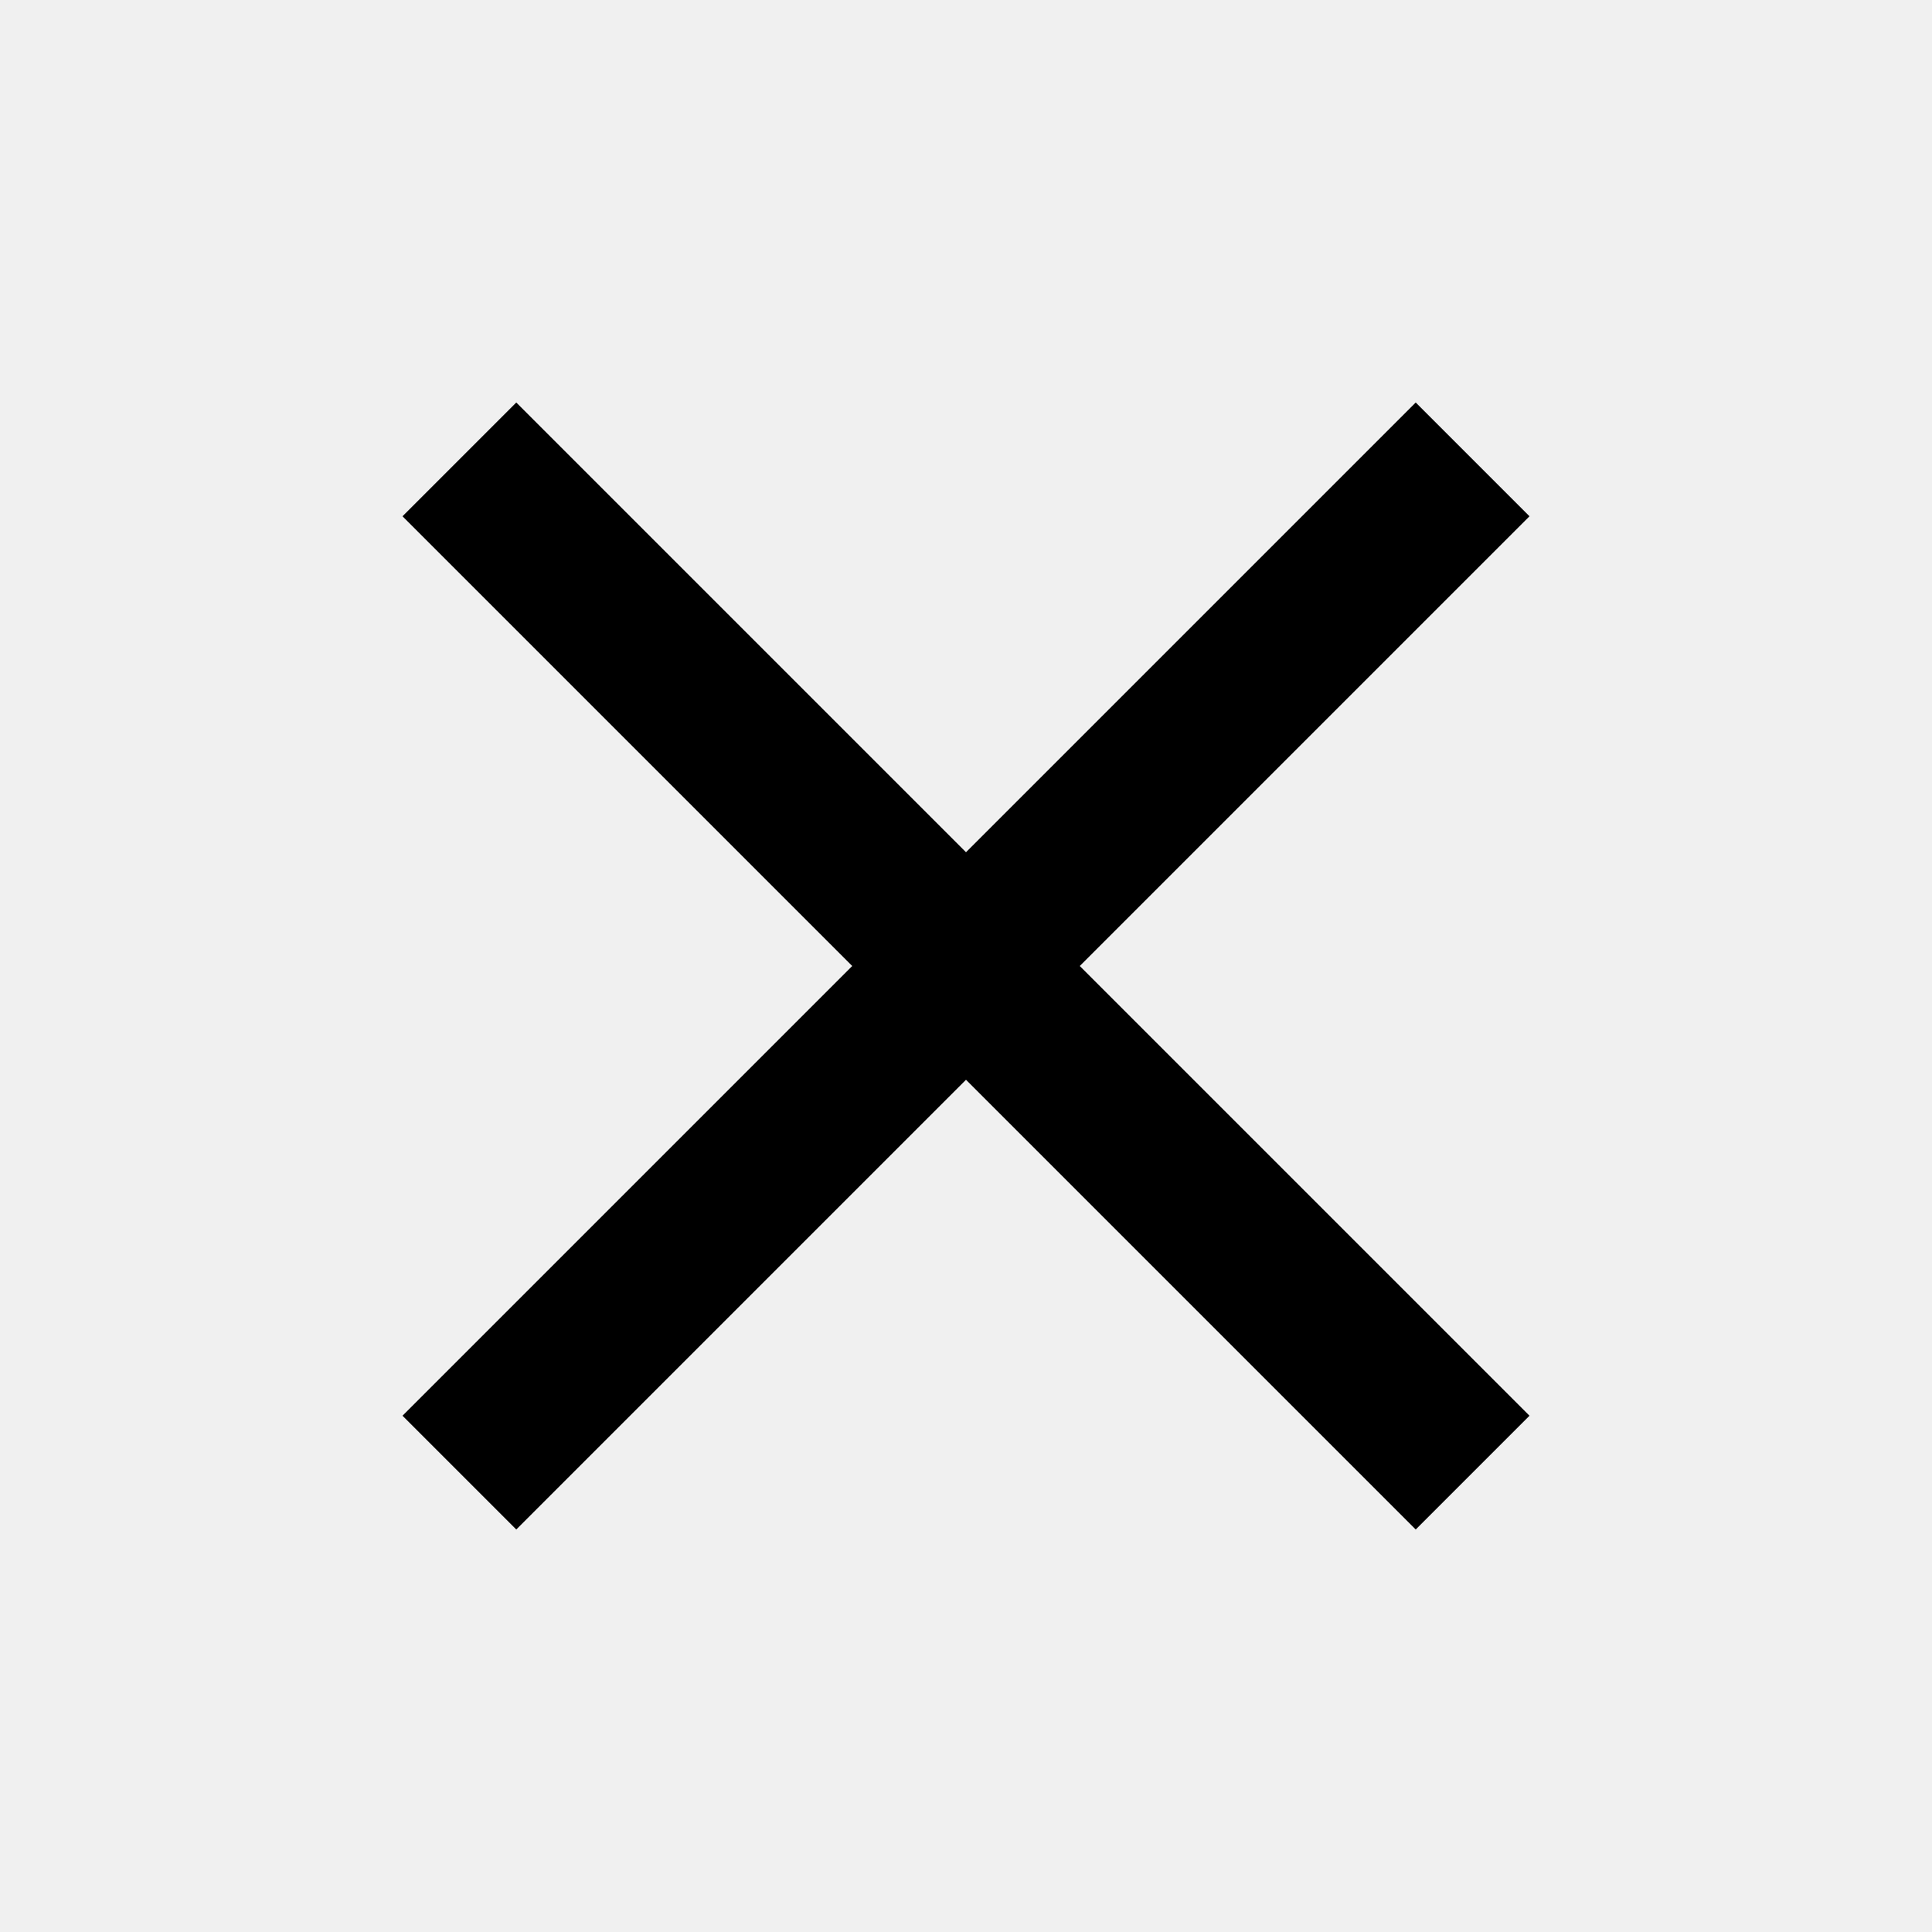
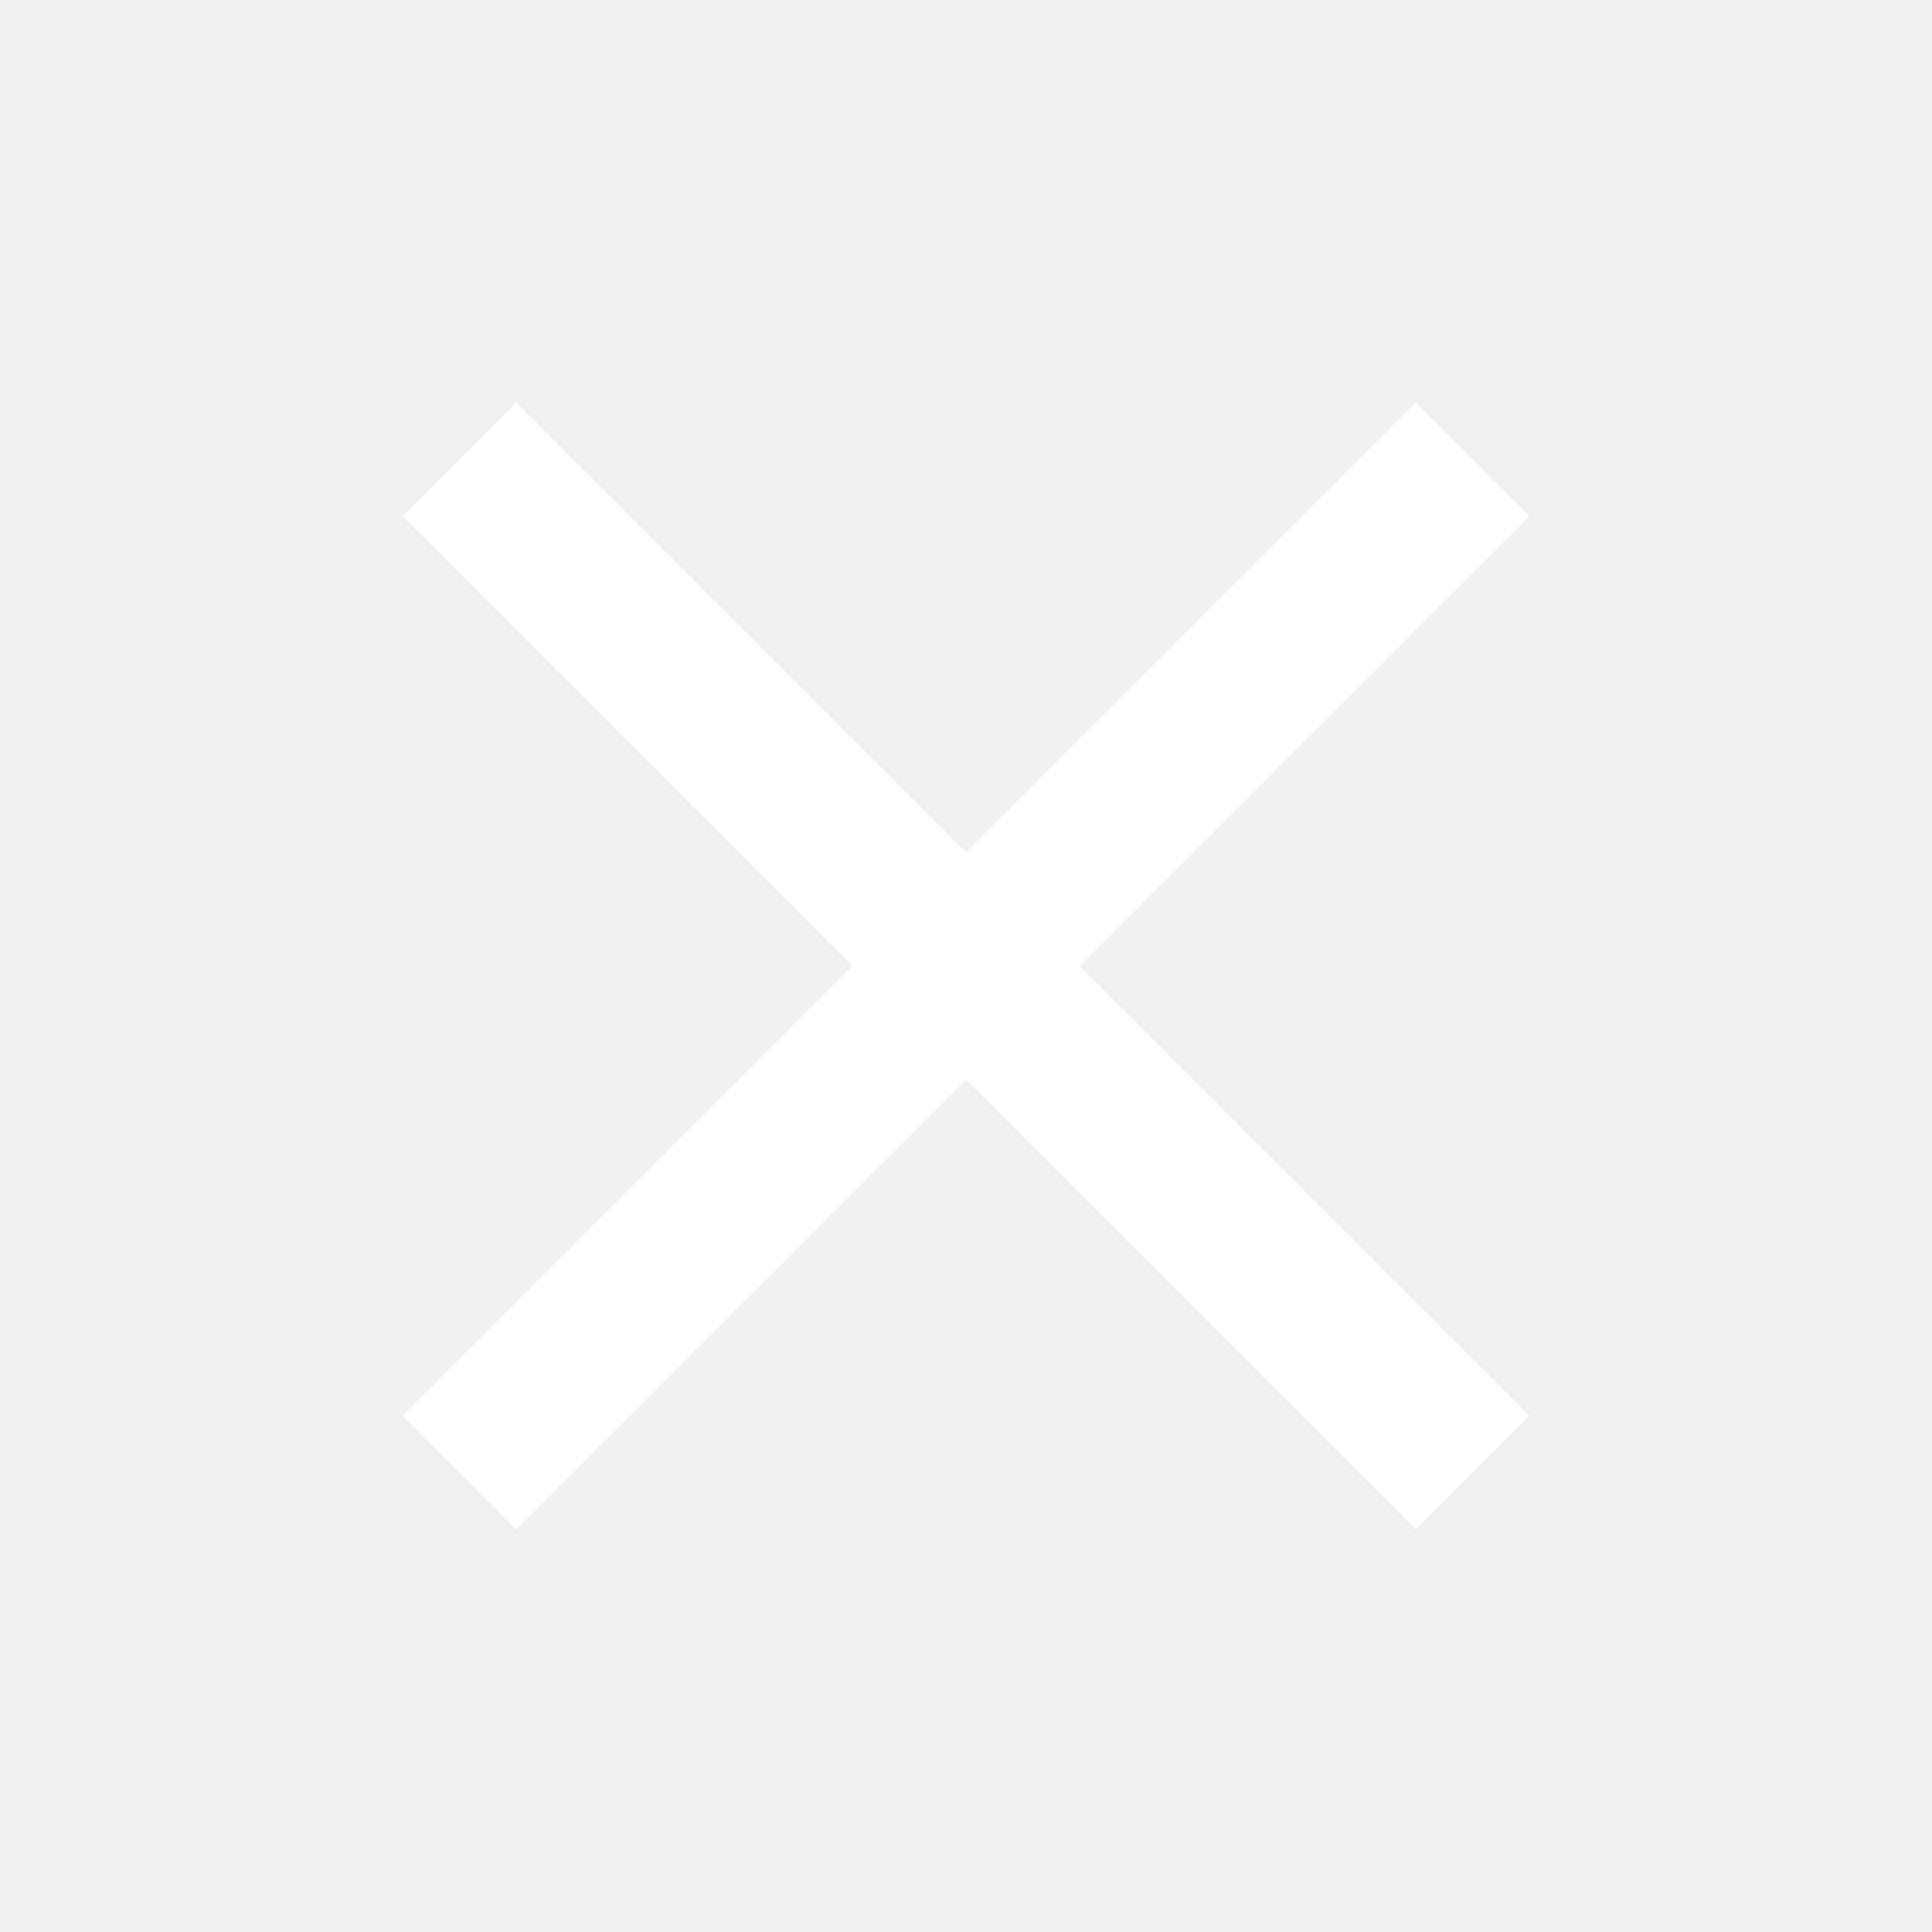
<svg xmlns="http://www.w3.org/2000/svg" width="36" height="36" viewBox="0 0 36 36">
-   <g class="nc-icon-wrapper" fill="#000000">
+   <g class="nc-icon-wrapper" fill="#ffffff">
    <path d="M28.5 9.62L26.38 7.5 18 15.88 9.62 7.5 7.5 9.62 15.88 18 7.5 26.38l2.12 2.12L18 20.12l8.38 8.38 2.12-2.12L20.12 18z" />
  </g>
</svg>
